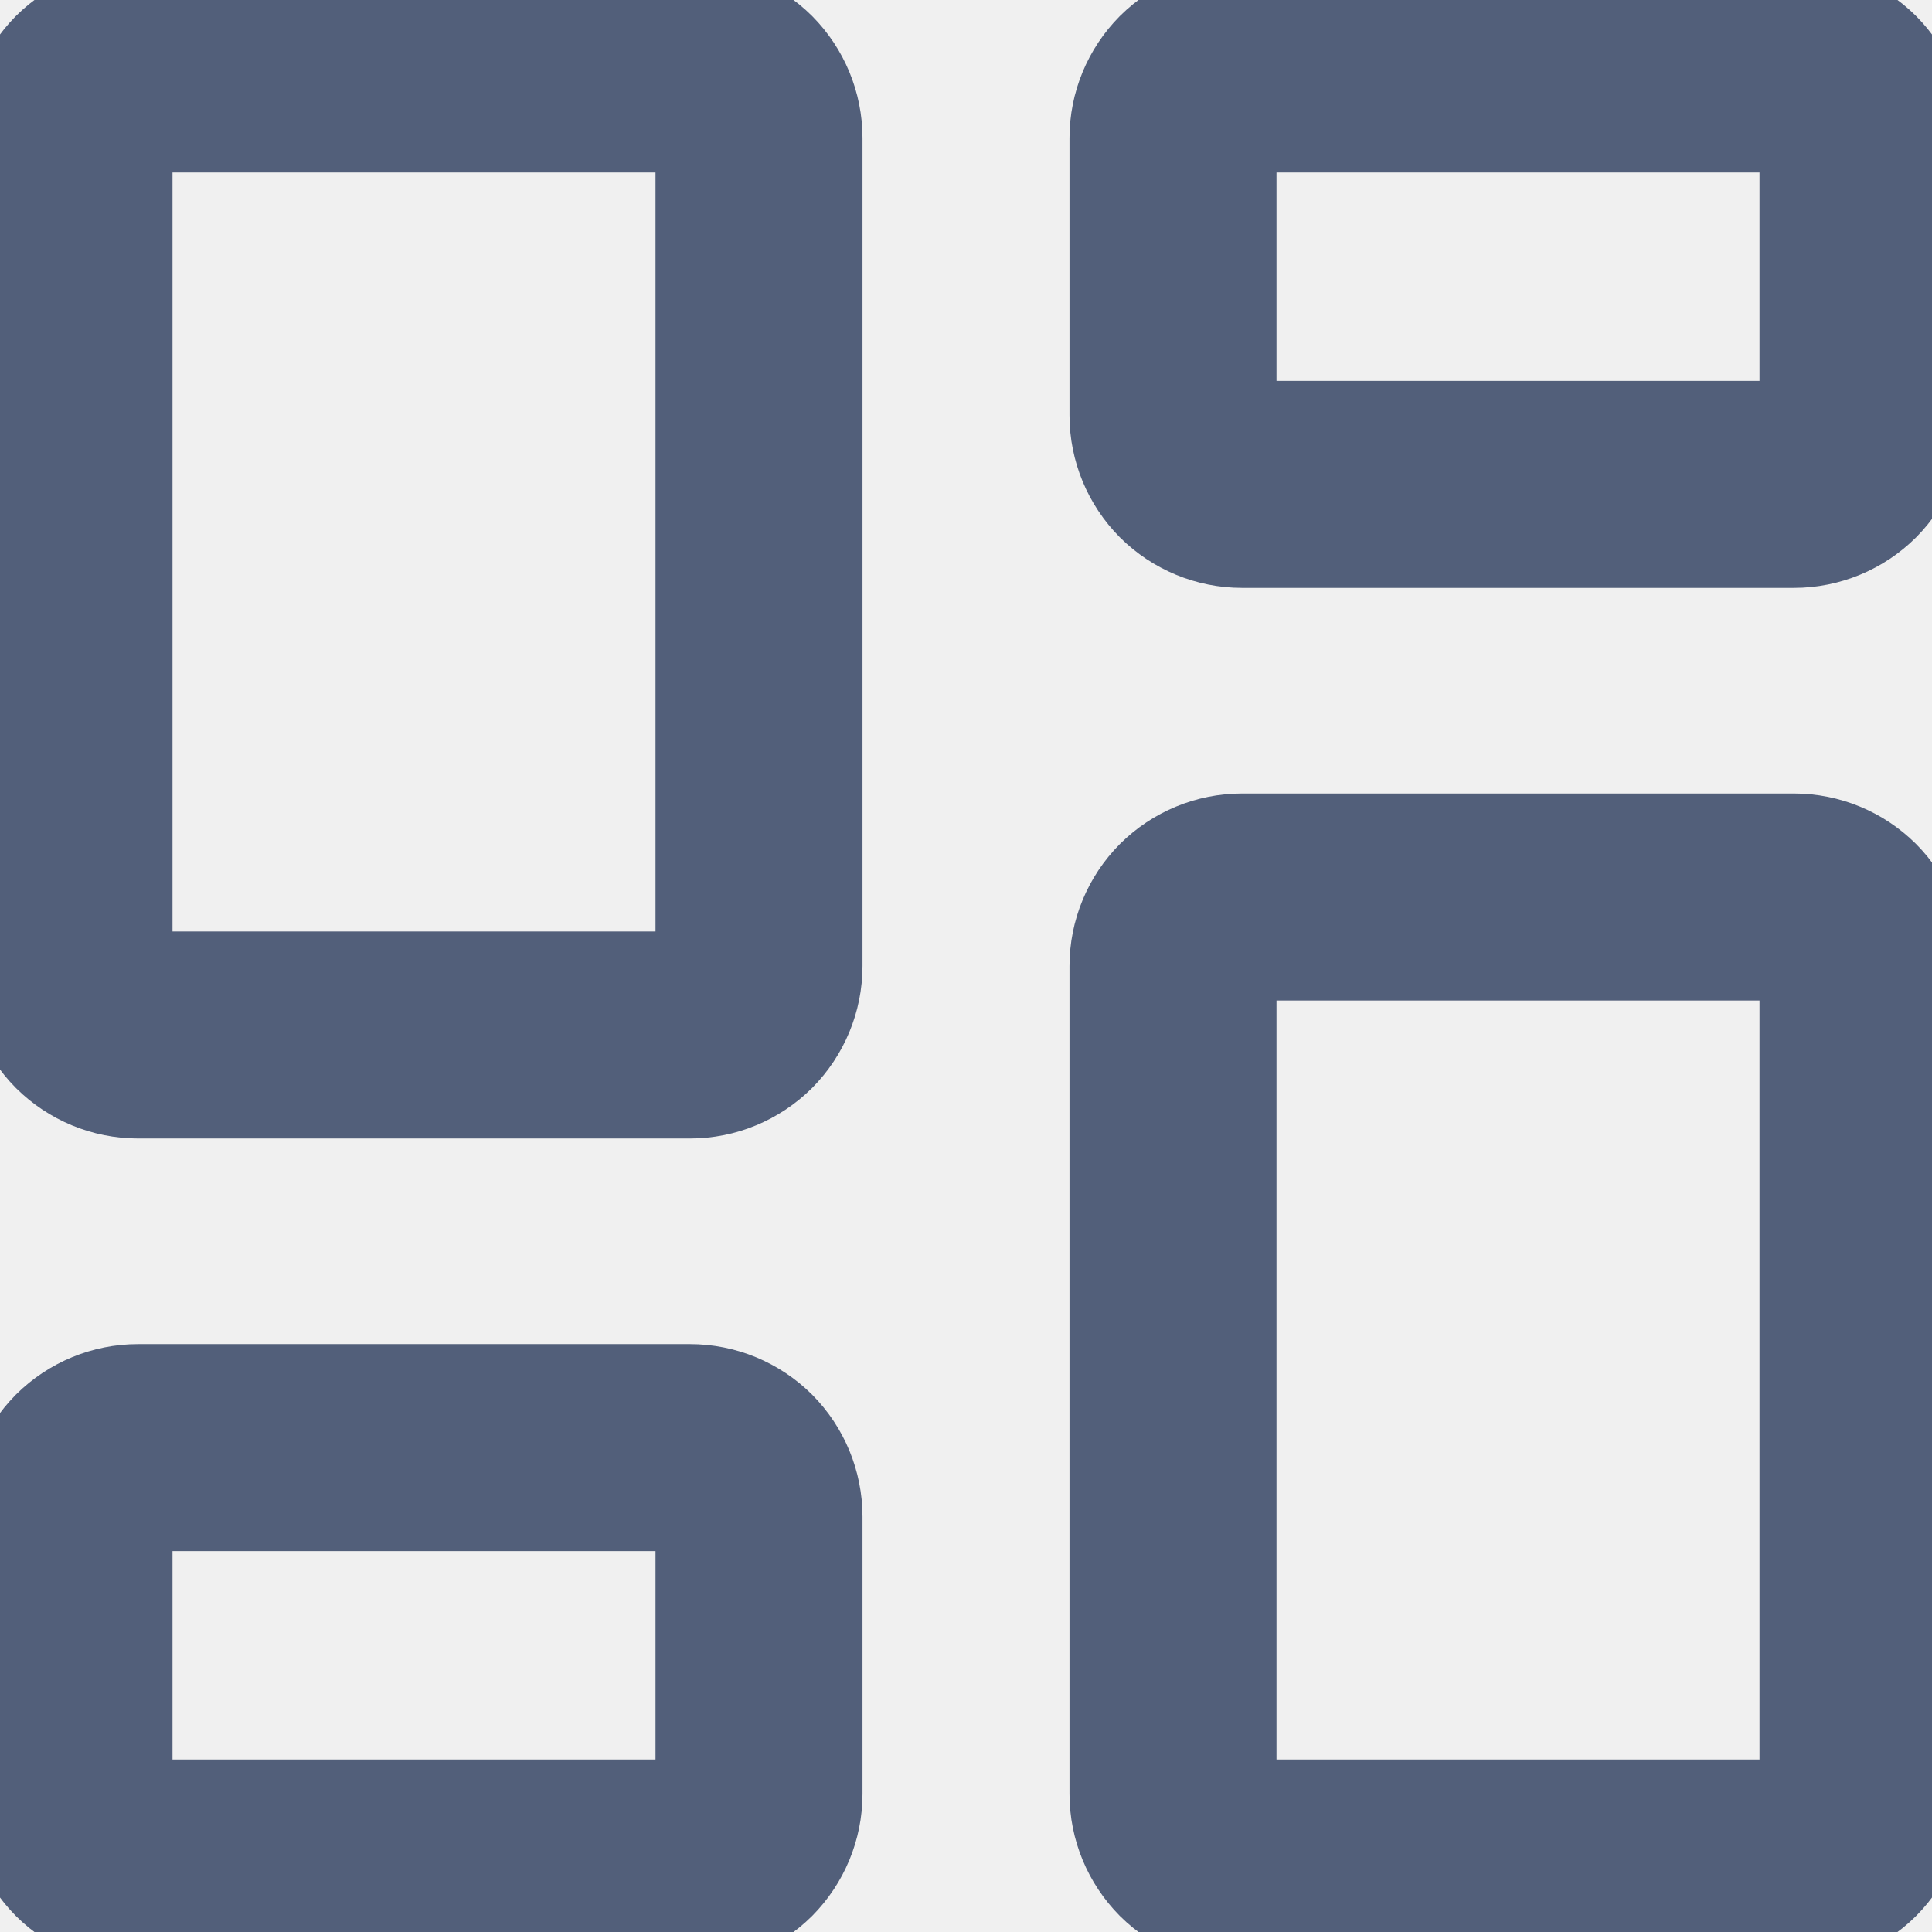
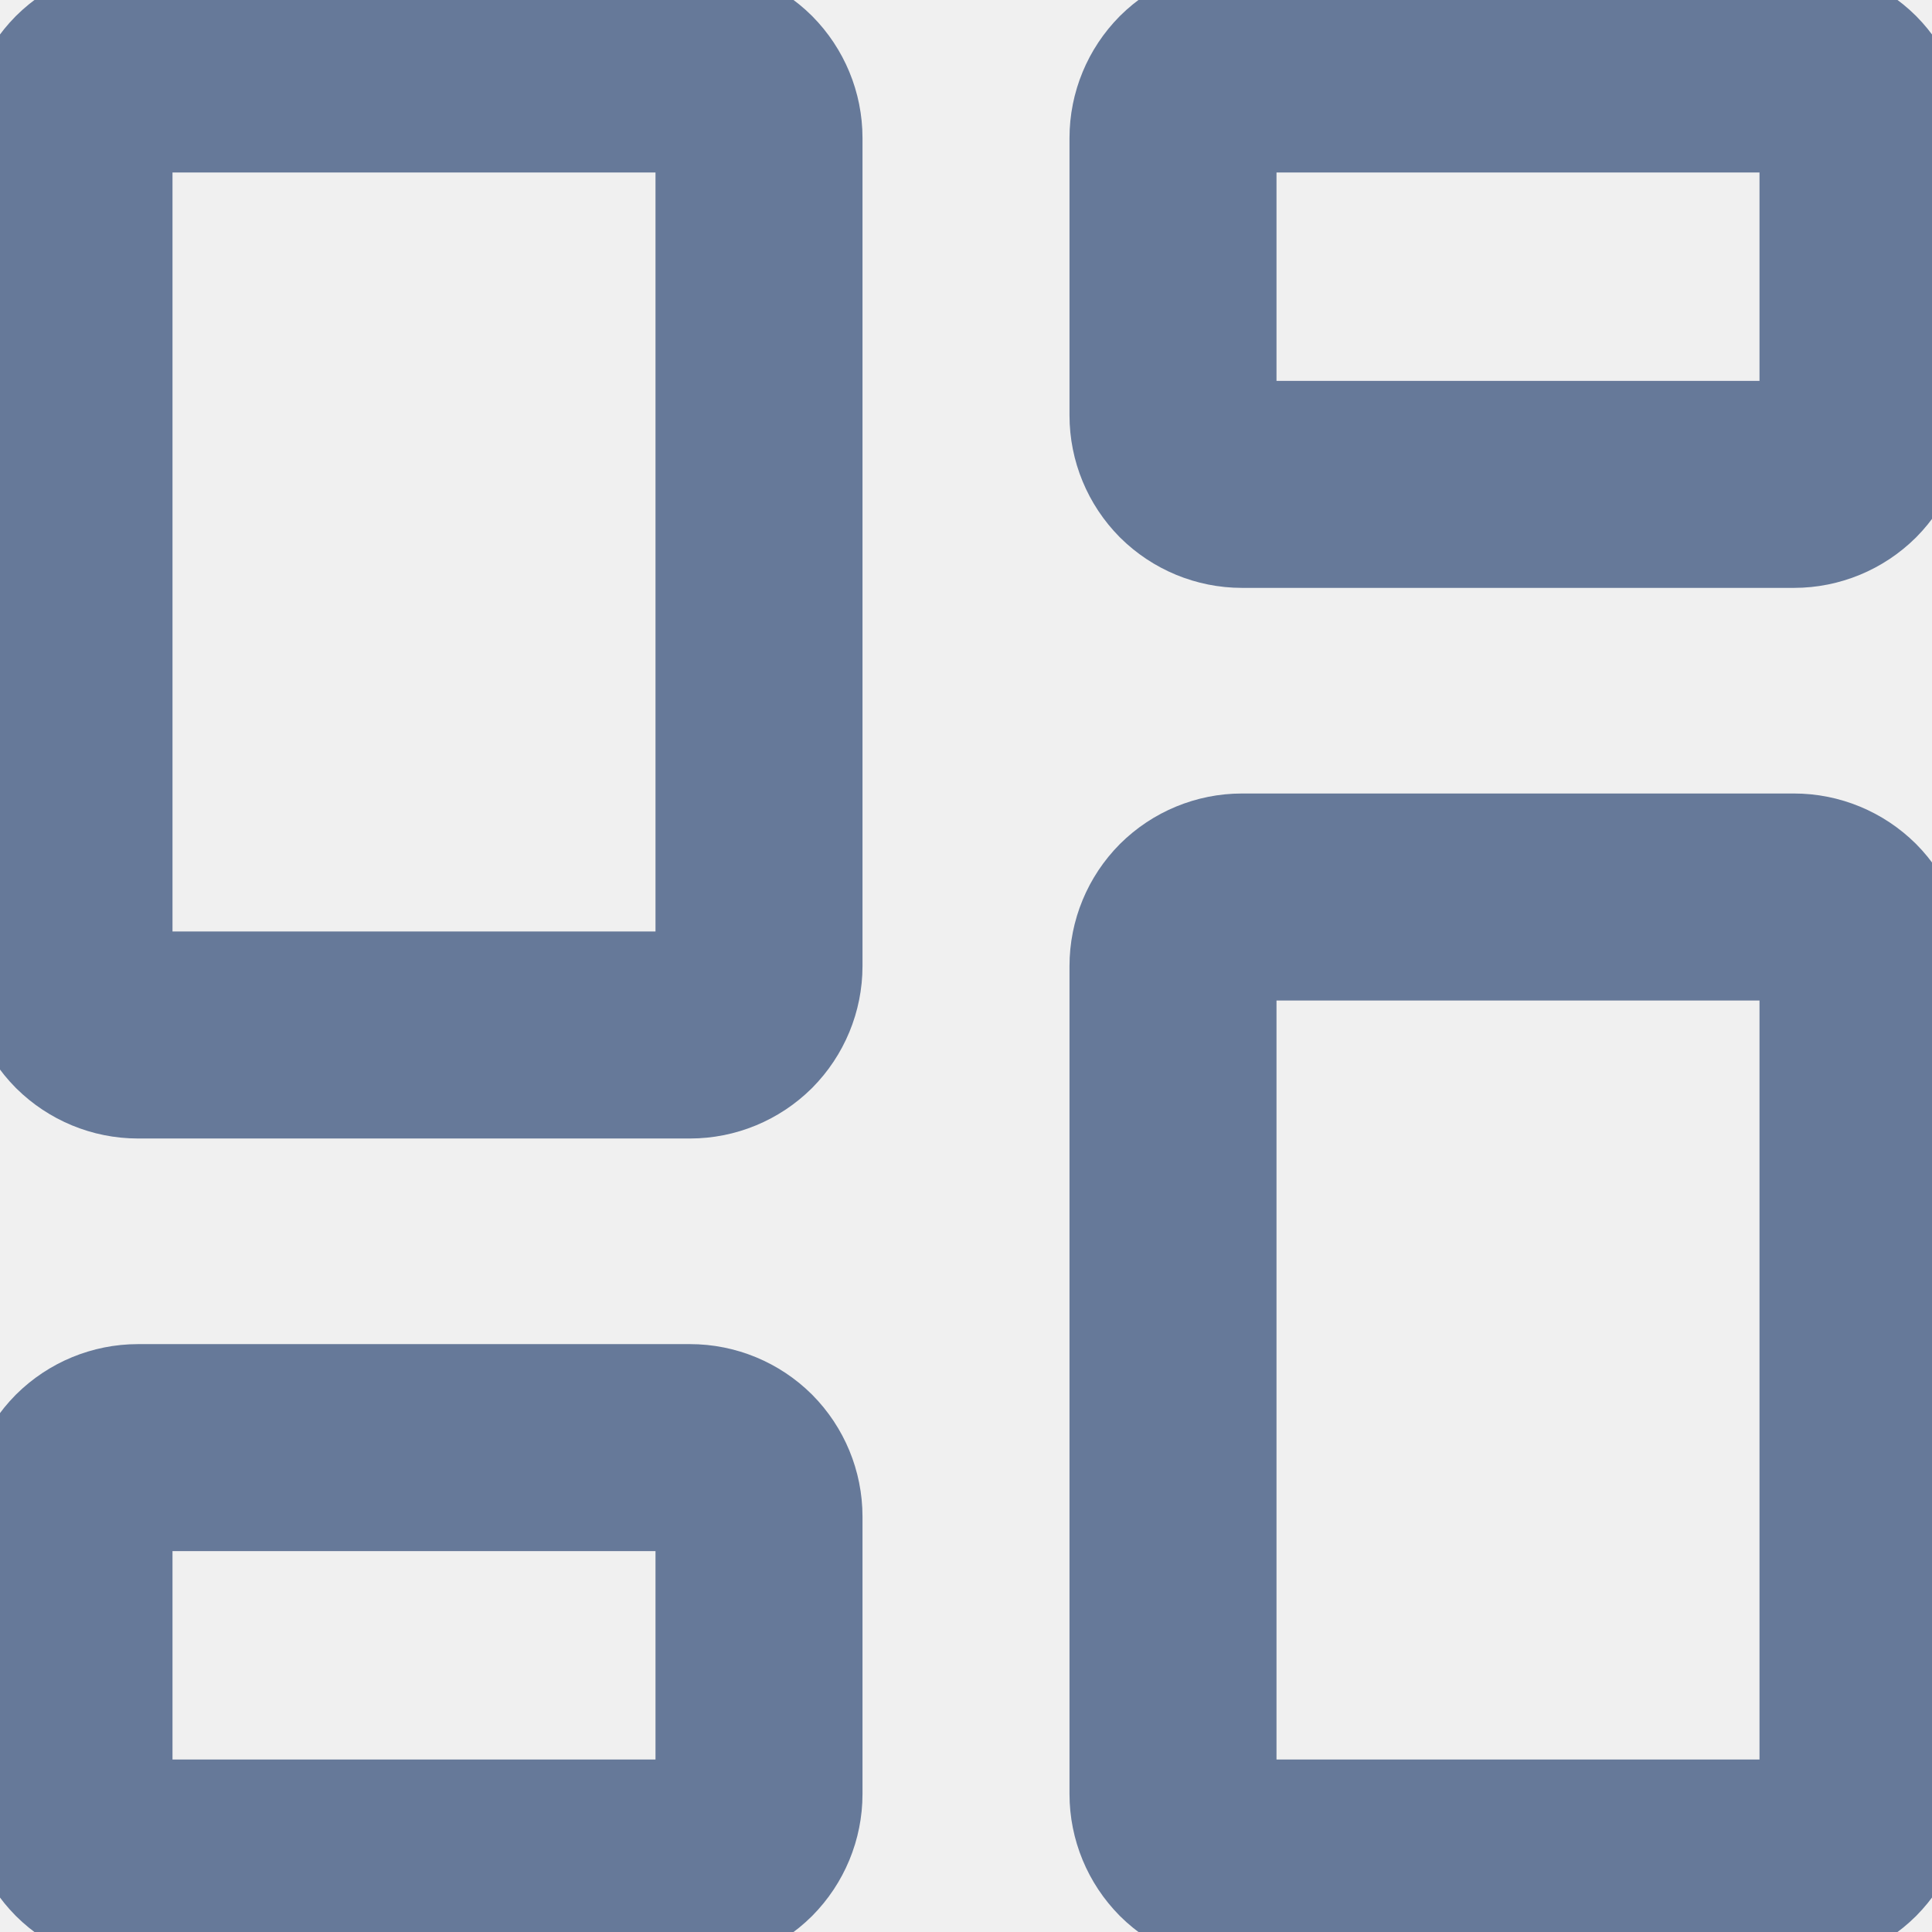
<svg xmlns="http://www.w3.org/2000/svg" width="14" height="14" viewBox="0 0 14 14" fill="none">
  <g id="dashboard" clip-path="url(#clip0_2091_1656)">
-     <path id="Vector" d="M13 6.5H9C8.867 6.5 8.74 6.553 8.646 6.646C8.553 6.74 8.5 6.867 8.5 7V13C8.5 13.133 8.553 13.26 8.646 13.354C8.74 13.447 8.867 13.5 9 13.5H13C13.133 13.5 13.26 13.447 13.354 13.354C13.447 13.26 13.5 13.133 13.5 13V7C13.5 6.867 13.447 6.74 13.354 6.646C13.26 6.553 13.133 6.5 13 6.5ZM13 0.5H9C8.867 0.5 8.74 0.553 8.646 0.646C8.553 0.74 8.5 0.867 8.5 1V3.01C8.5 3.143 8.553 3.27 8.646 3.364C8.74 3.457 8.867 3.51 9 3.51H13C13.133 3.51 13.26 3.457 13.354 3.364C13.447 3.27 13.5 3.143 13.5 3.01V1C13.5 0.867 13.447 0.74 13.354 0.646C13.26 0.553 13.133 0.5 13 0.5ZM5 0.5H1C0.867 0.5 0.74 0.553 0.646 0.646C0.553 0.74 0.5 0.867 0.5 1V7C0.5 7.133 0.553 7.26 0.646 7.354C0.74 7.447 0.867 7.5 1 7.5H5C5.133 7.5 5.26 7.447 5.354 7.354C5.447 7.26 5.5 7.133 5.5 7V1C5.5 0.867 5.447 0.74 5.354 0.646C5.26 0.553 5.133 0.5 5 0.5ZM5 10.49H1C0.867 10.49 0.74 10.543 0.646 10.636C0.553 10.73 0.5 10.857 0.5 10.99V13C0.5 13.133 0.553 13.26 0.646 13.354C0.74 13.447 0.867 13.5 1 13.5H5C5.133 13.5 5.26 13.447 5.354 13.354C5.447 13.26 5.5 13.133 5.5 13V10.99C5.5 10.857 5.447 10.73 5.354 10.636C5.26 10.543 5.133 10.49 5 10.49Z" stroke="hsl(220, 20%, 40%)" stroke-width="1.5" stroke-linecap="round" stroke-linejoin="round" />
+     <path id="Vector" d="M13 6.5H9C8.867 6.5 8.74 6.553 8.646 6.646C8.553 6.74 8.5 6.867 8.5 7V13C8.5 13.133 8.553 13.26 8.646 13.354C8.74 13.447 8.867 13.5 9 13.5H13C13.133 13.5 13.26 13.447 13.354 13.354C13.447 13.26 13.5 13.133 13.5 13V7C13.5 6.867 13.447 6.74 13.354 6.646C13.26 6.553 13.133 6.5 13 6.5ZM13 0.5H9C8.867 0.5 8.74 0.553 8.646 0.646C8.553 0.74 8.5 0.867 8.5 1V3.01C8.5 3.143 8.553 3.27 8.646 3.364C8.74 3.457 8.867 3.51 9 3.51H13C13.133 3.51 13.26 3.457 13.354 3.364C13.447 3.27 13.5 3.143 13.5 3.01V1C13.5 0.867 13.447 0.74 13.354 0.646C13.26 0.553 13.133 0.5 13 0.5ZM5 0.5H1C0.867 0.5 0.74 0.553 0.646 0.646C0.553 0.74 0.5 0.867 0.5 1V7C0.5 7.133 0.553 7.26 0.646 7.354C0.74 7.447 0.867 7.5 1 7.5H5C5.133 7.5 5.26 7.447 5.354 7.354C5.447 7.26 5.5 7.133 5.5 7V1C5.5 0.867 5.447 0.74 5.354 0.646C5.26 0.553 5.133 0.5 5 0.5ZM5 10.49H1C0.867 10.49 0.74 10.543 0.646 10.636C0.553 10.73 0.5 10.857 0.5 10.99V13C0.5 13.133 0.553 13.26 0.646 13.354C0.74 13.447 0.867 13.5 1 13.5H5C5.133 13.5 5.26 13.447 5.354 13.354C5.447 13.26 5.5 13.133 5.5 13V10.99C5.5 10.857 5.447 10.73 5.354 10.636C5.26 10.543 5.133 10.49 5 10.49Z" stroke="hsl(218, 20%, 50%)" stroke-width="1.5" stroke-linecap="round" stroke-linejoin="round" />
  </g>
  <defs>
    <clipPath id="clip0_2091_1656">
      <rect width="14" height="14" fill="white" />
    </clipPath>
  </defs>
</svg>
